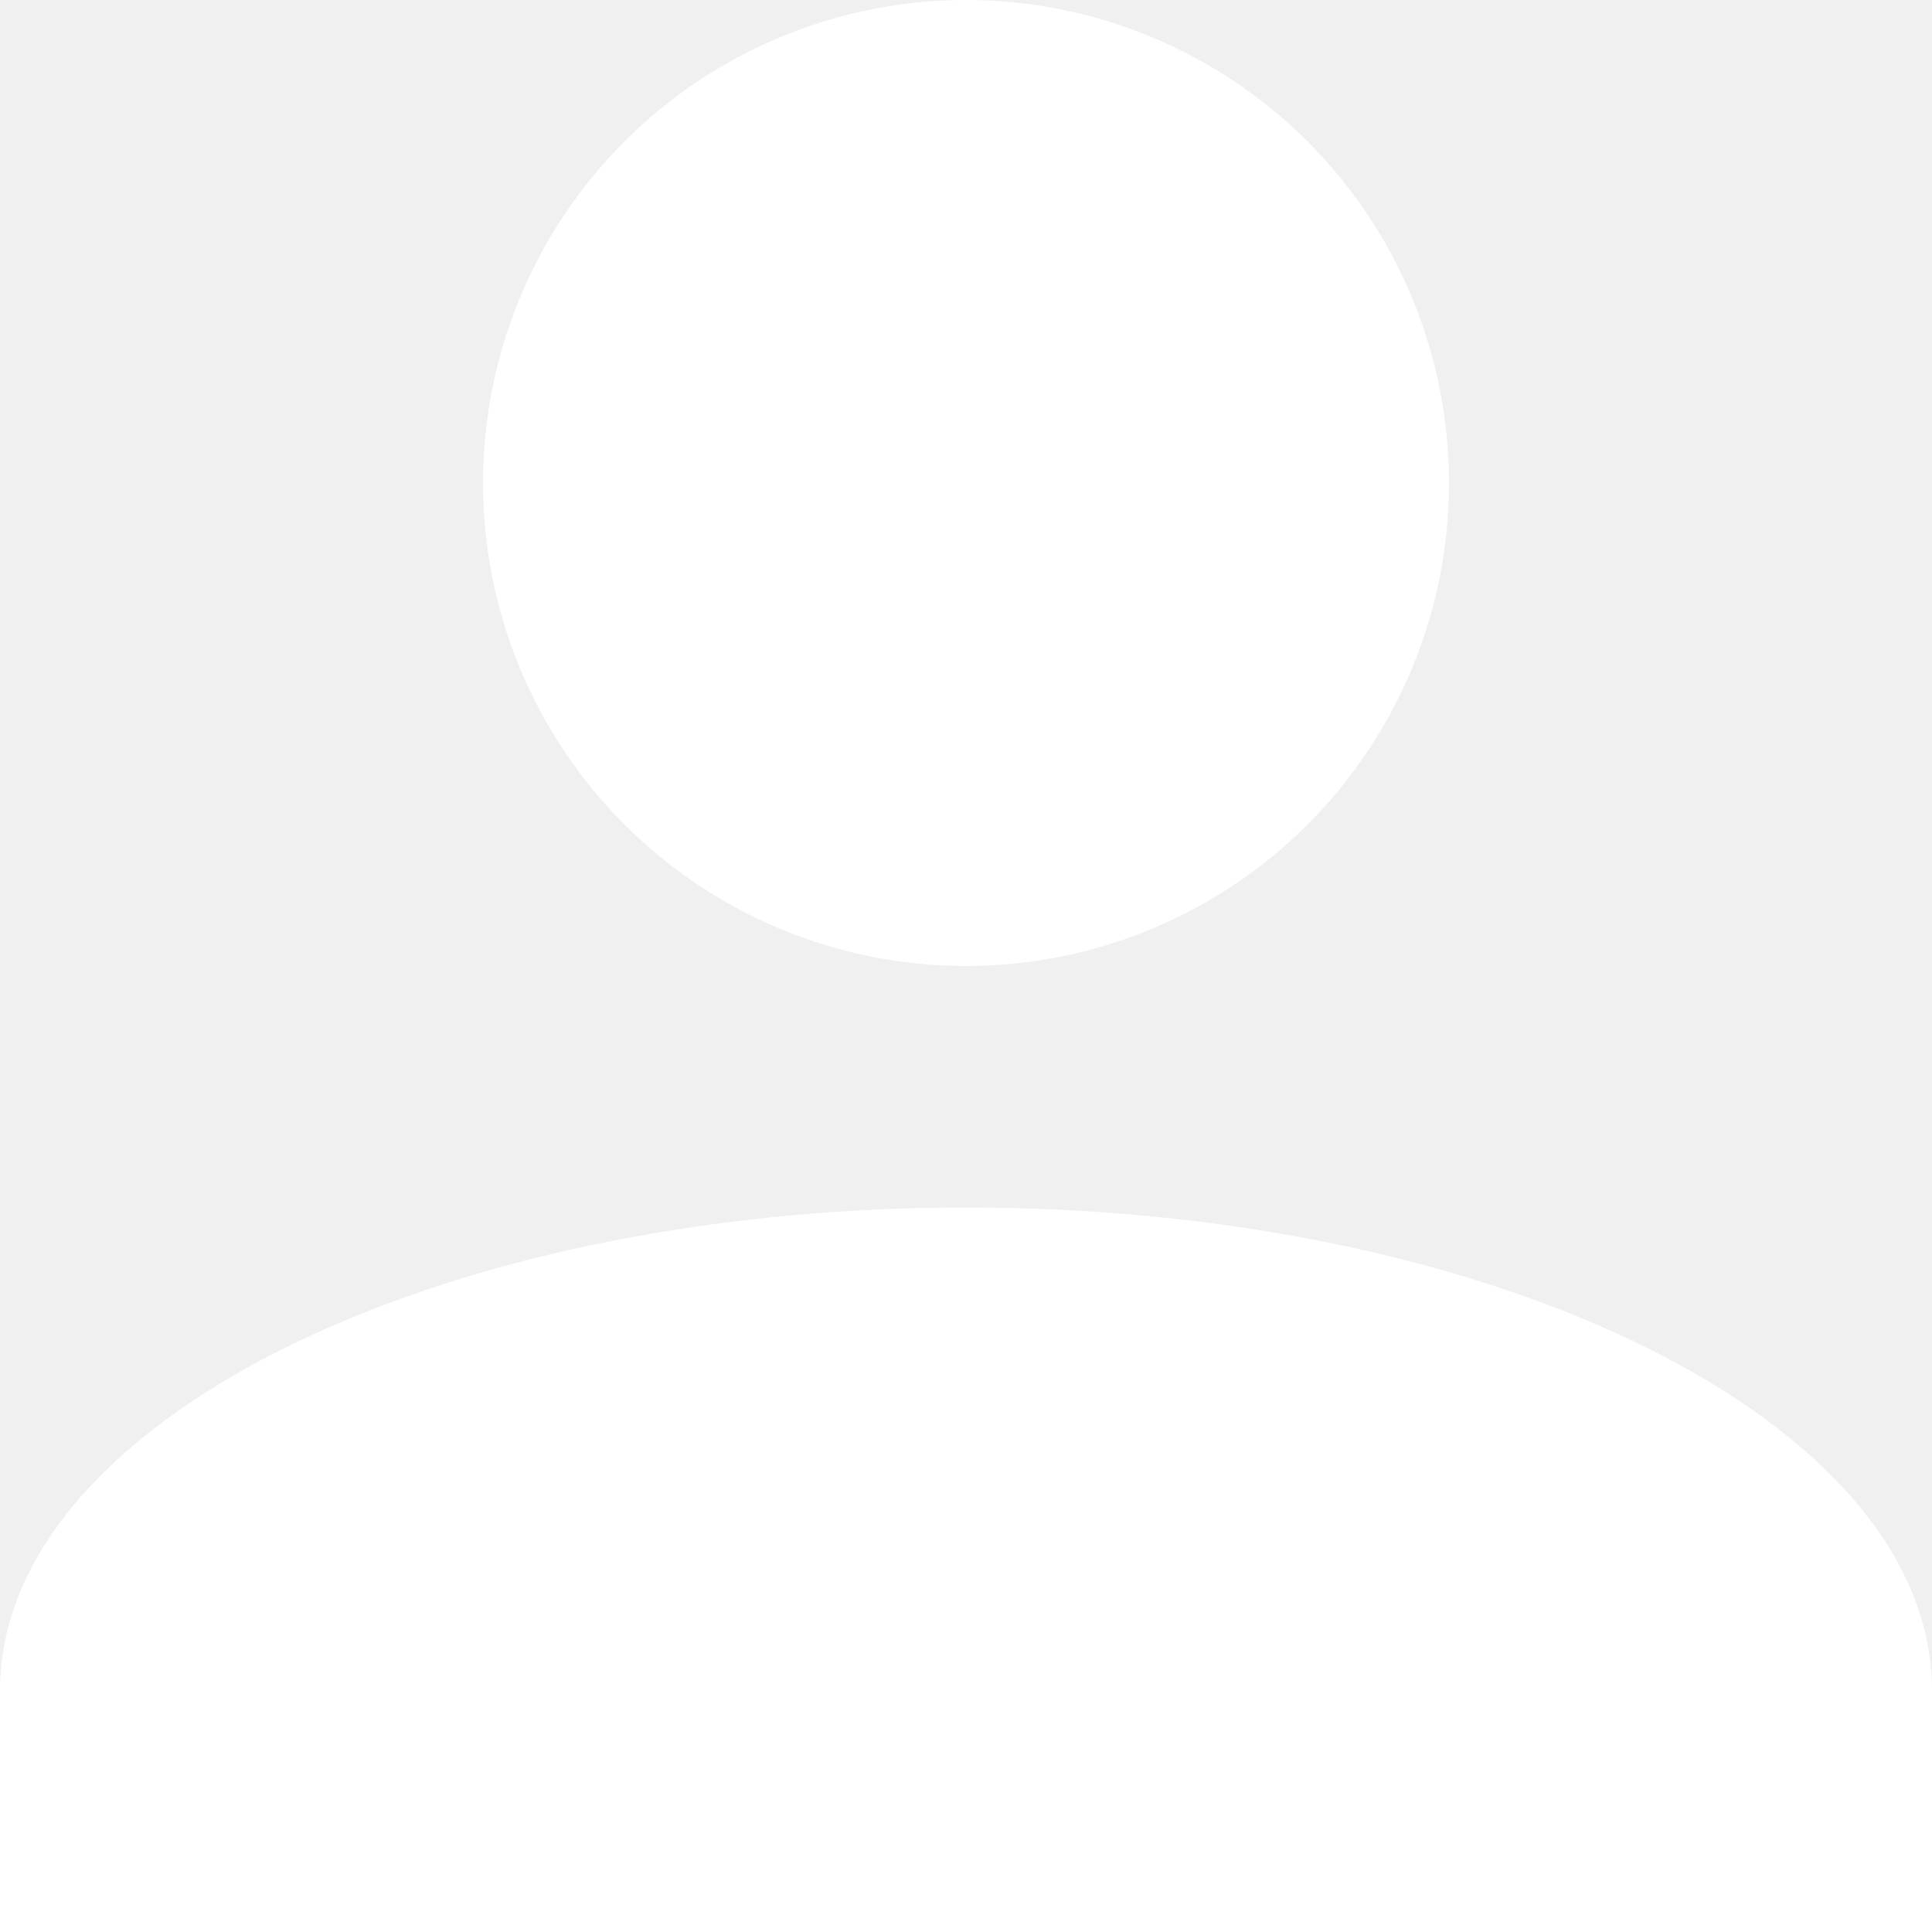
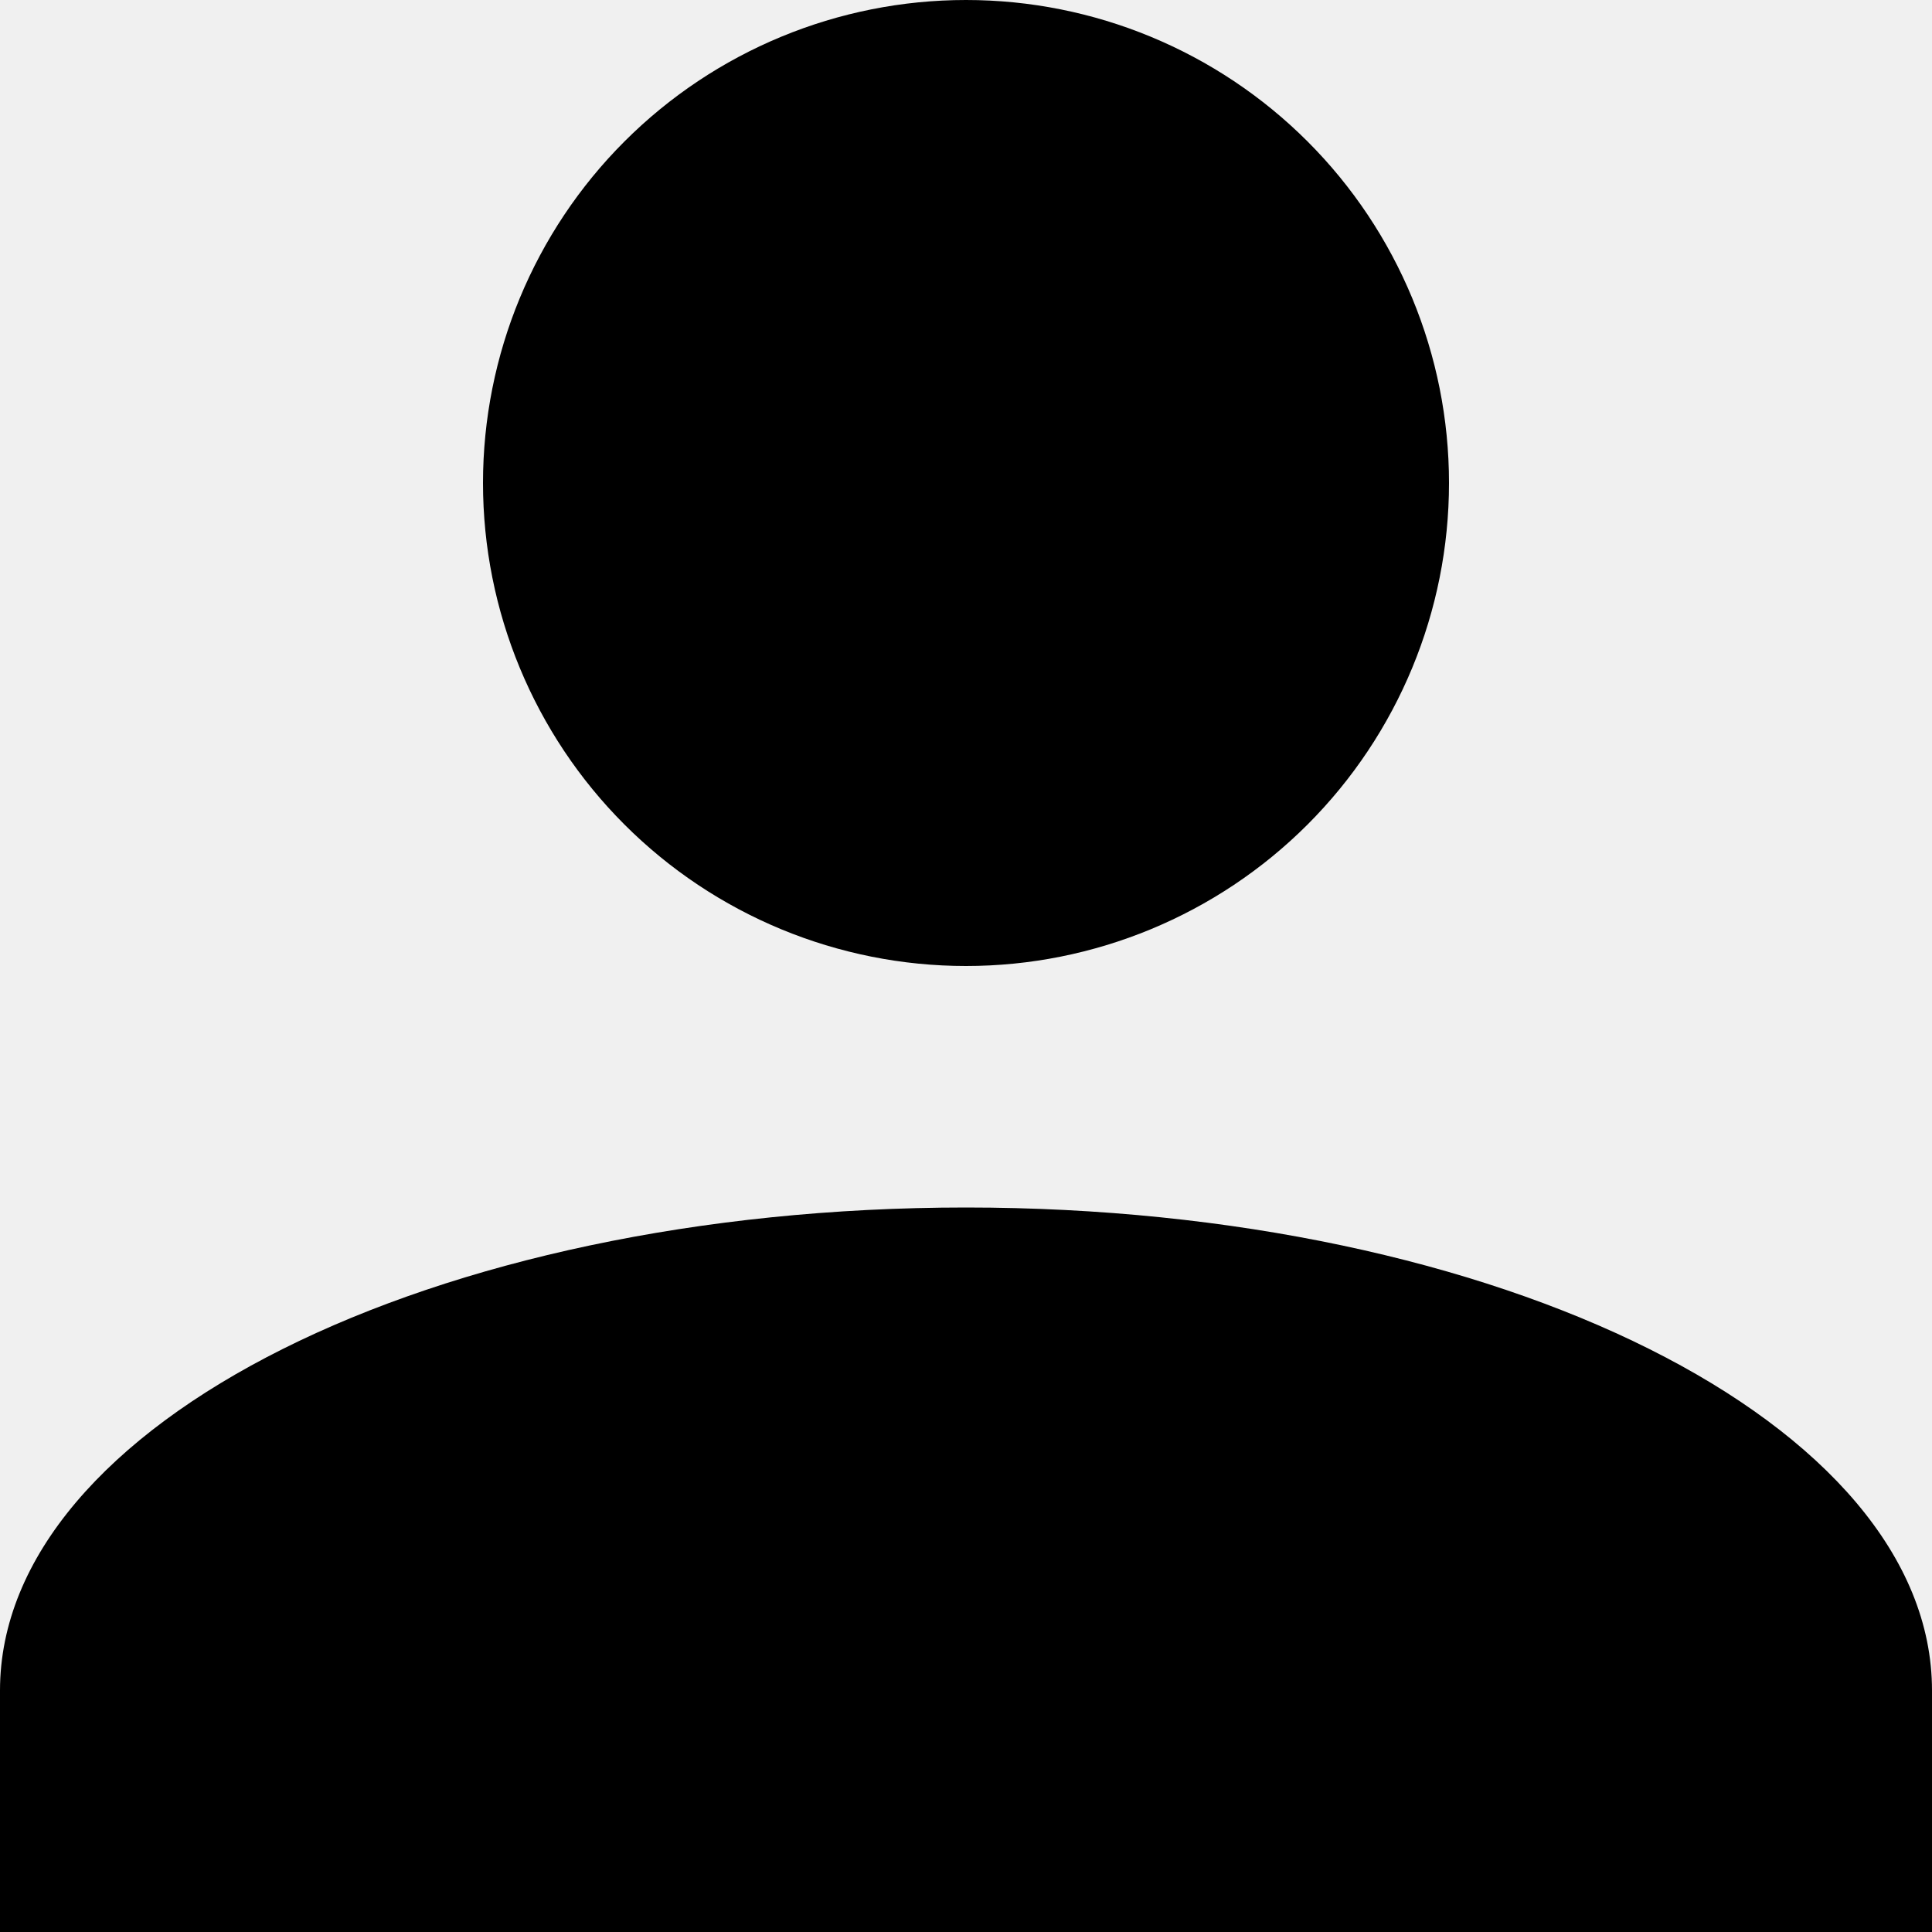
<svg xmlns="http://www.w3.org/2000/svg" width="23" height="23" viewBox="0 0 23 23" fill="none">
-   <path d="M11.5 0C13.025 0 14.488 0.606 15.566 1.684C16.644 2.762 17.25 4.225 17.25 5.75C17.25 7.275 16.644 8.738 15.566 9.816C14.488 10.894 13.025 11.5 11.5 11.5C9.975 11.5 8.512 10.894 7.434 9.816C6.356 8.738 5.75 7.275 5.75 5.75C5.75 4.225 6.356 2.762 7.434 1.684C8.512 0.606 9.975 0 11.5 0ZM11.5 14.375C17.854 14.375 23 16.948 23 20.125V23H0V20.125C0 16.948 5.146 14.375 11.5 14.375Z" fill="white" />
+   <path d="M11.5 0C13.025 0 14.488 0.606 15.566 1.684C16.644 2.762 17.25 4.225 17.25 5.75C17.25 7.275 16.644 8.738 15.566 9.816C14.488 10.894 13.025 11.5 11.5 11.5C9.975 11.5 8.512 10.894 7.434 9.816C6.356 8.738 5.75 7.275 5.75 5.75C5.75 4.225 6.356 2.762 7.434 1.684C8.512 0.606 9.975 0 11.5 0ZM11.5 14.375C17.854 14.375 23 16.948 23 20.125V23H0V20.125C0 16.948 5.146 14.375 11.5 14.375Z" fill="#000" />
</svg>
